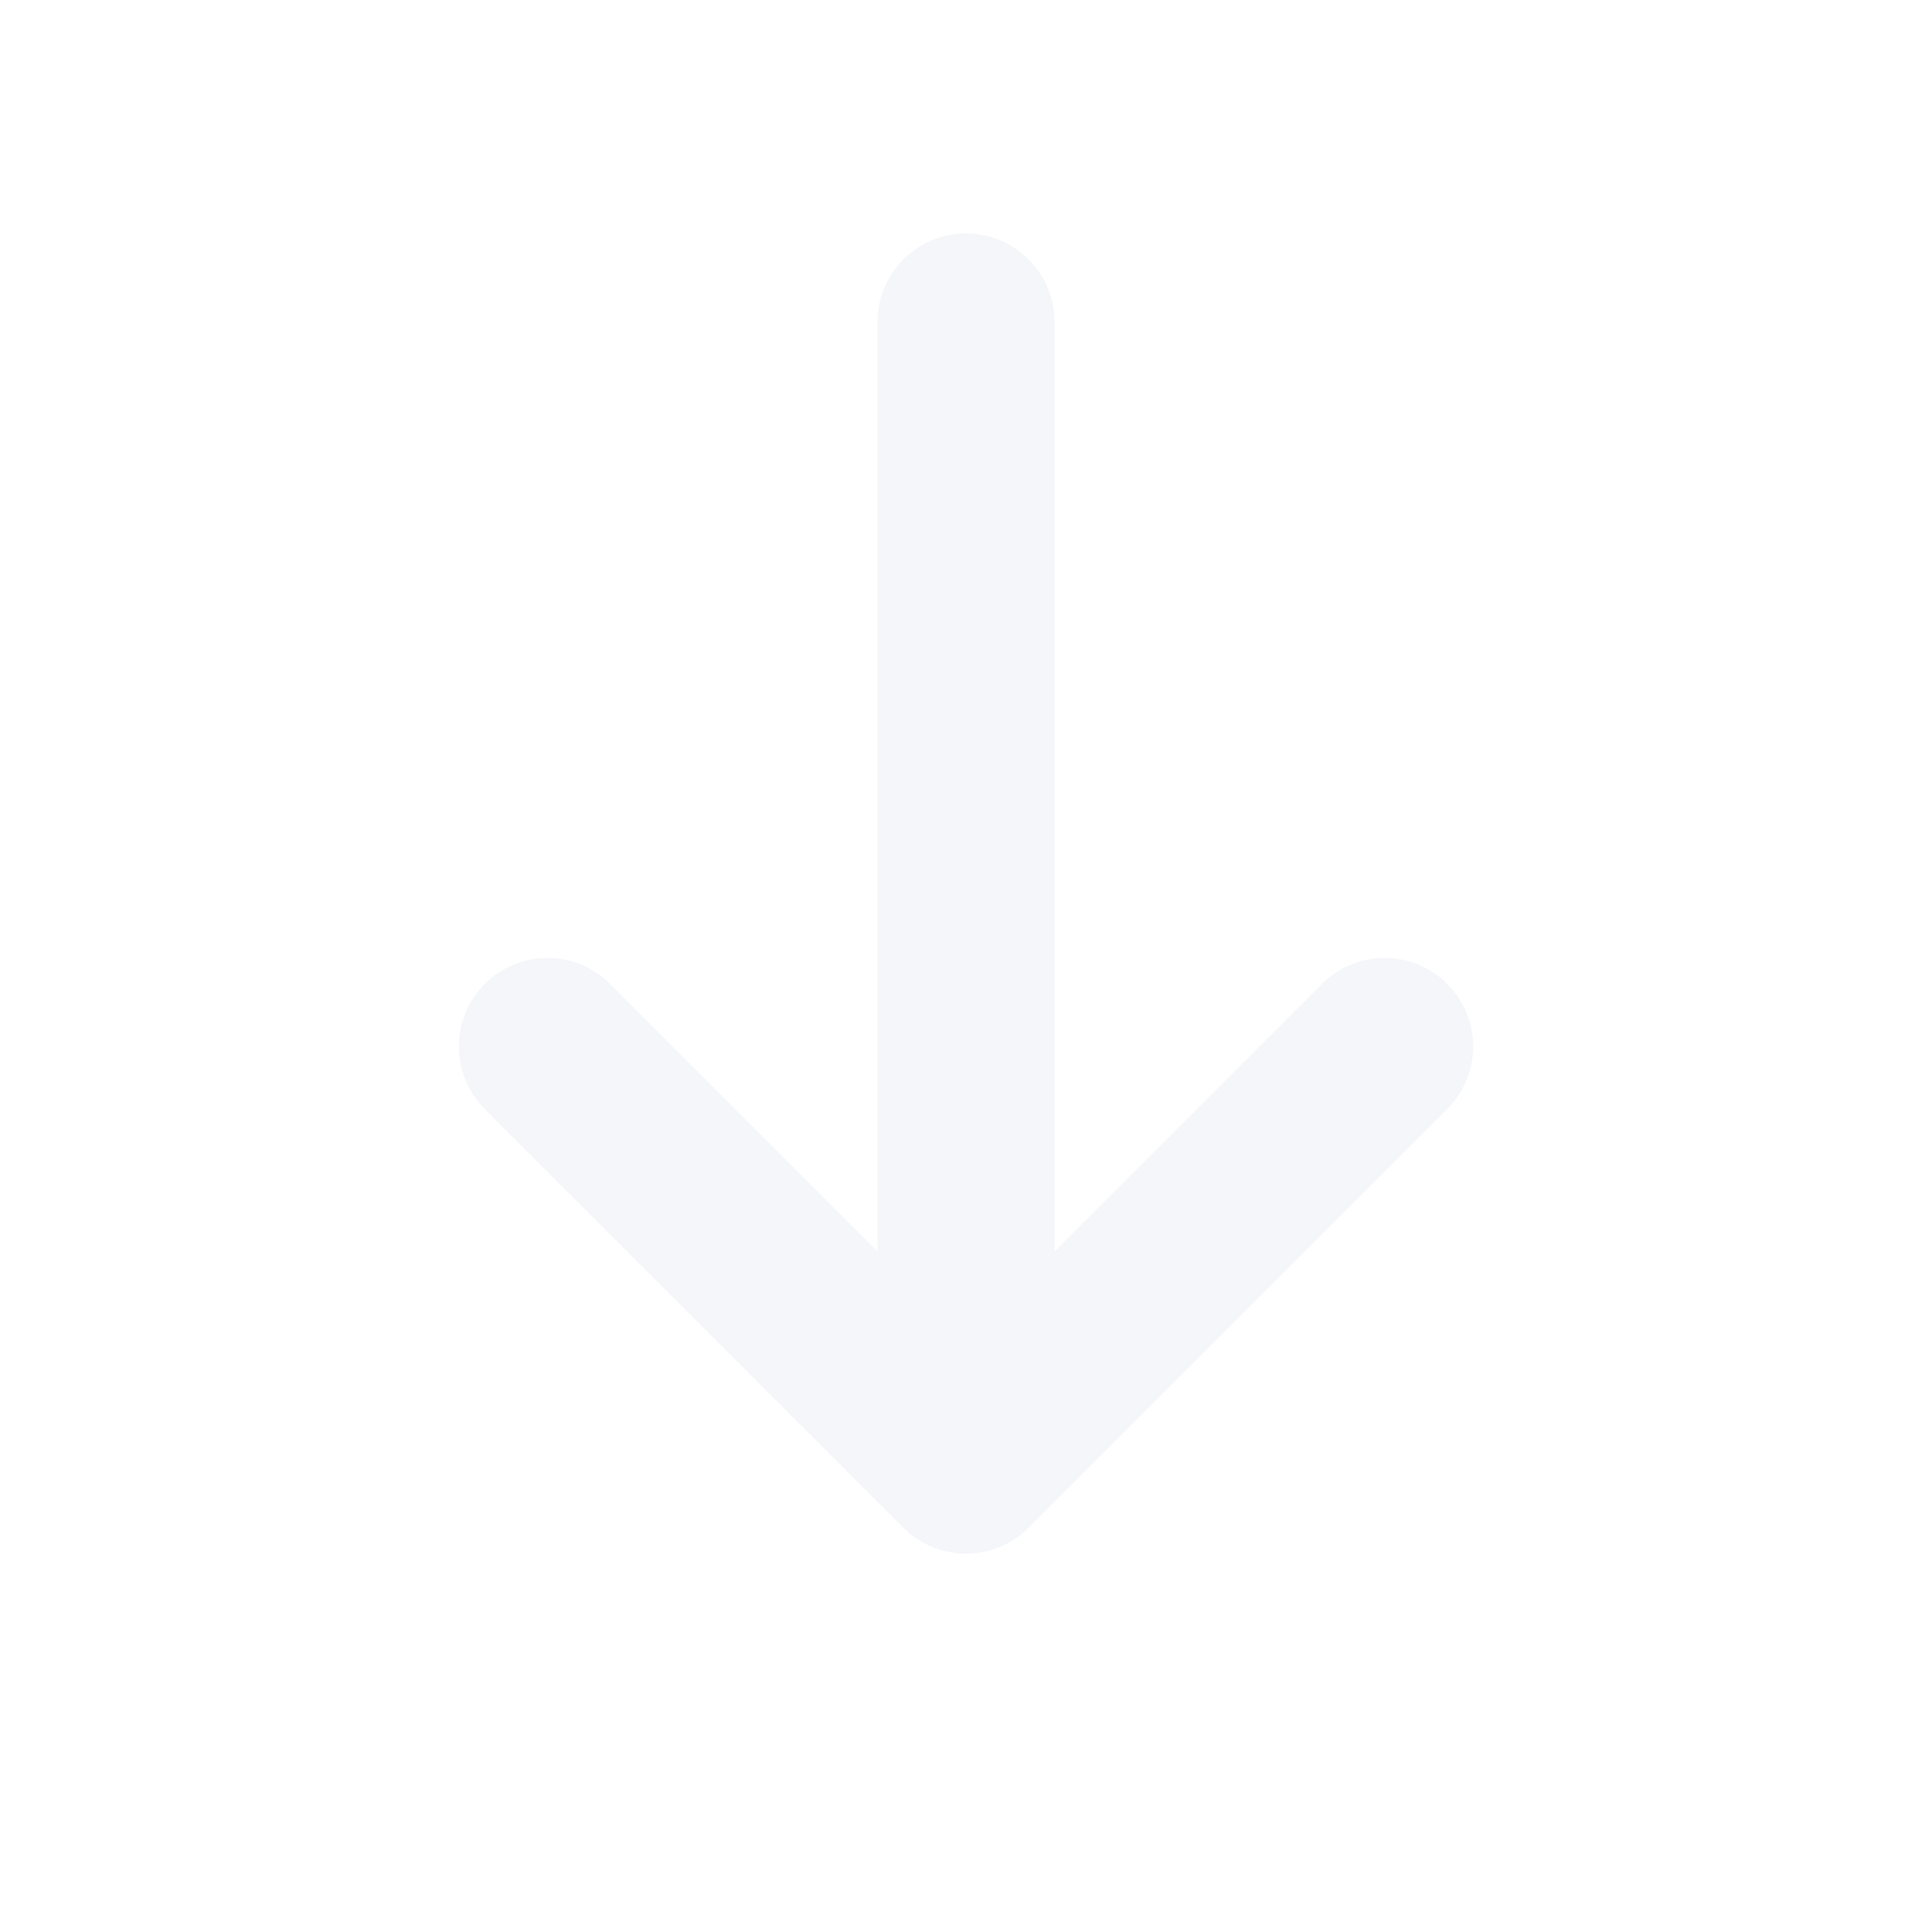
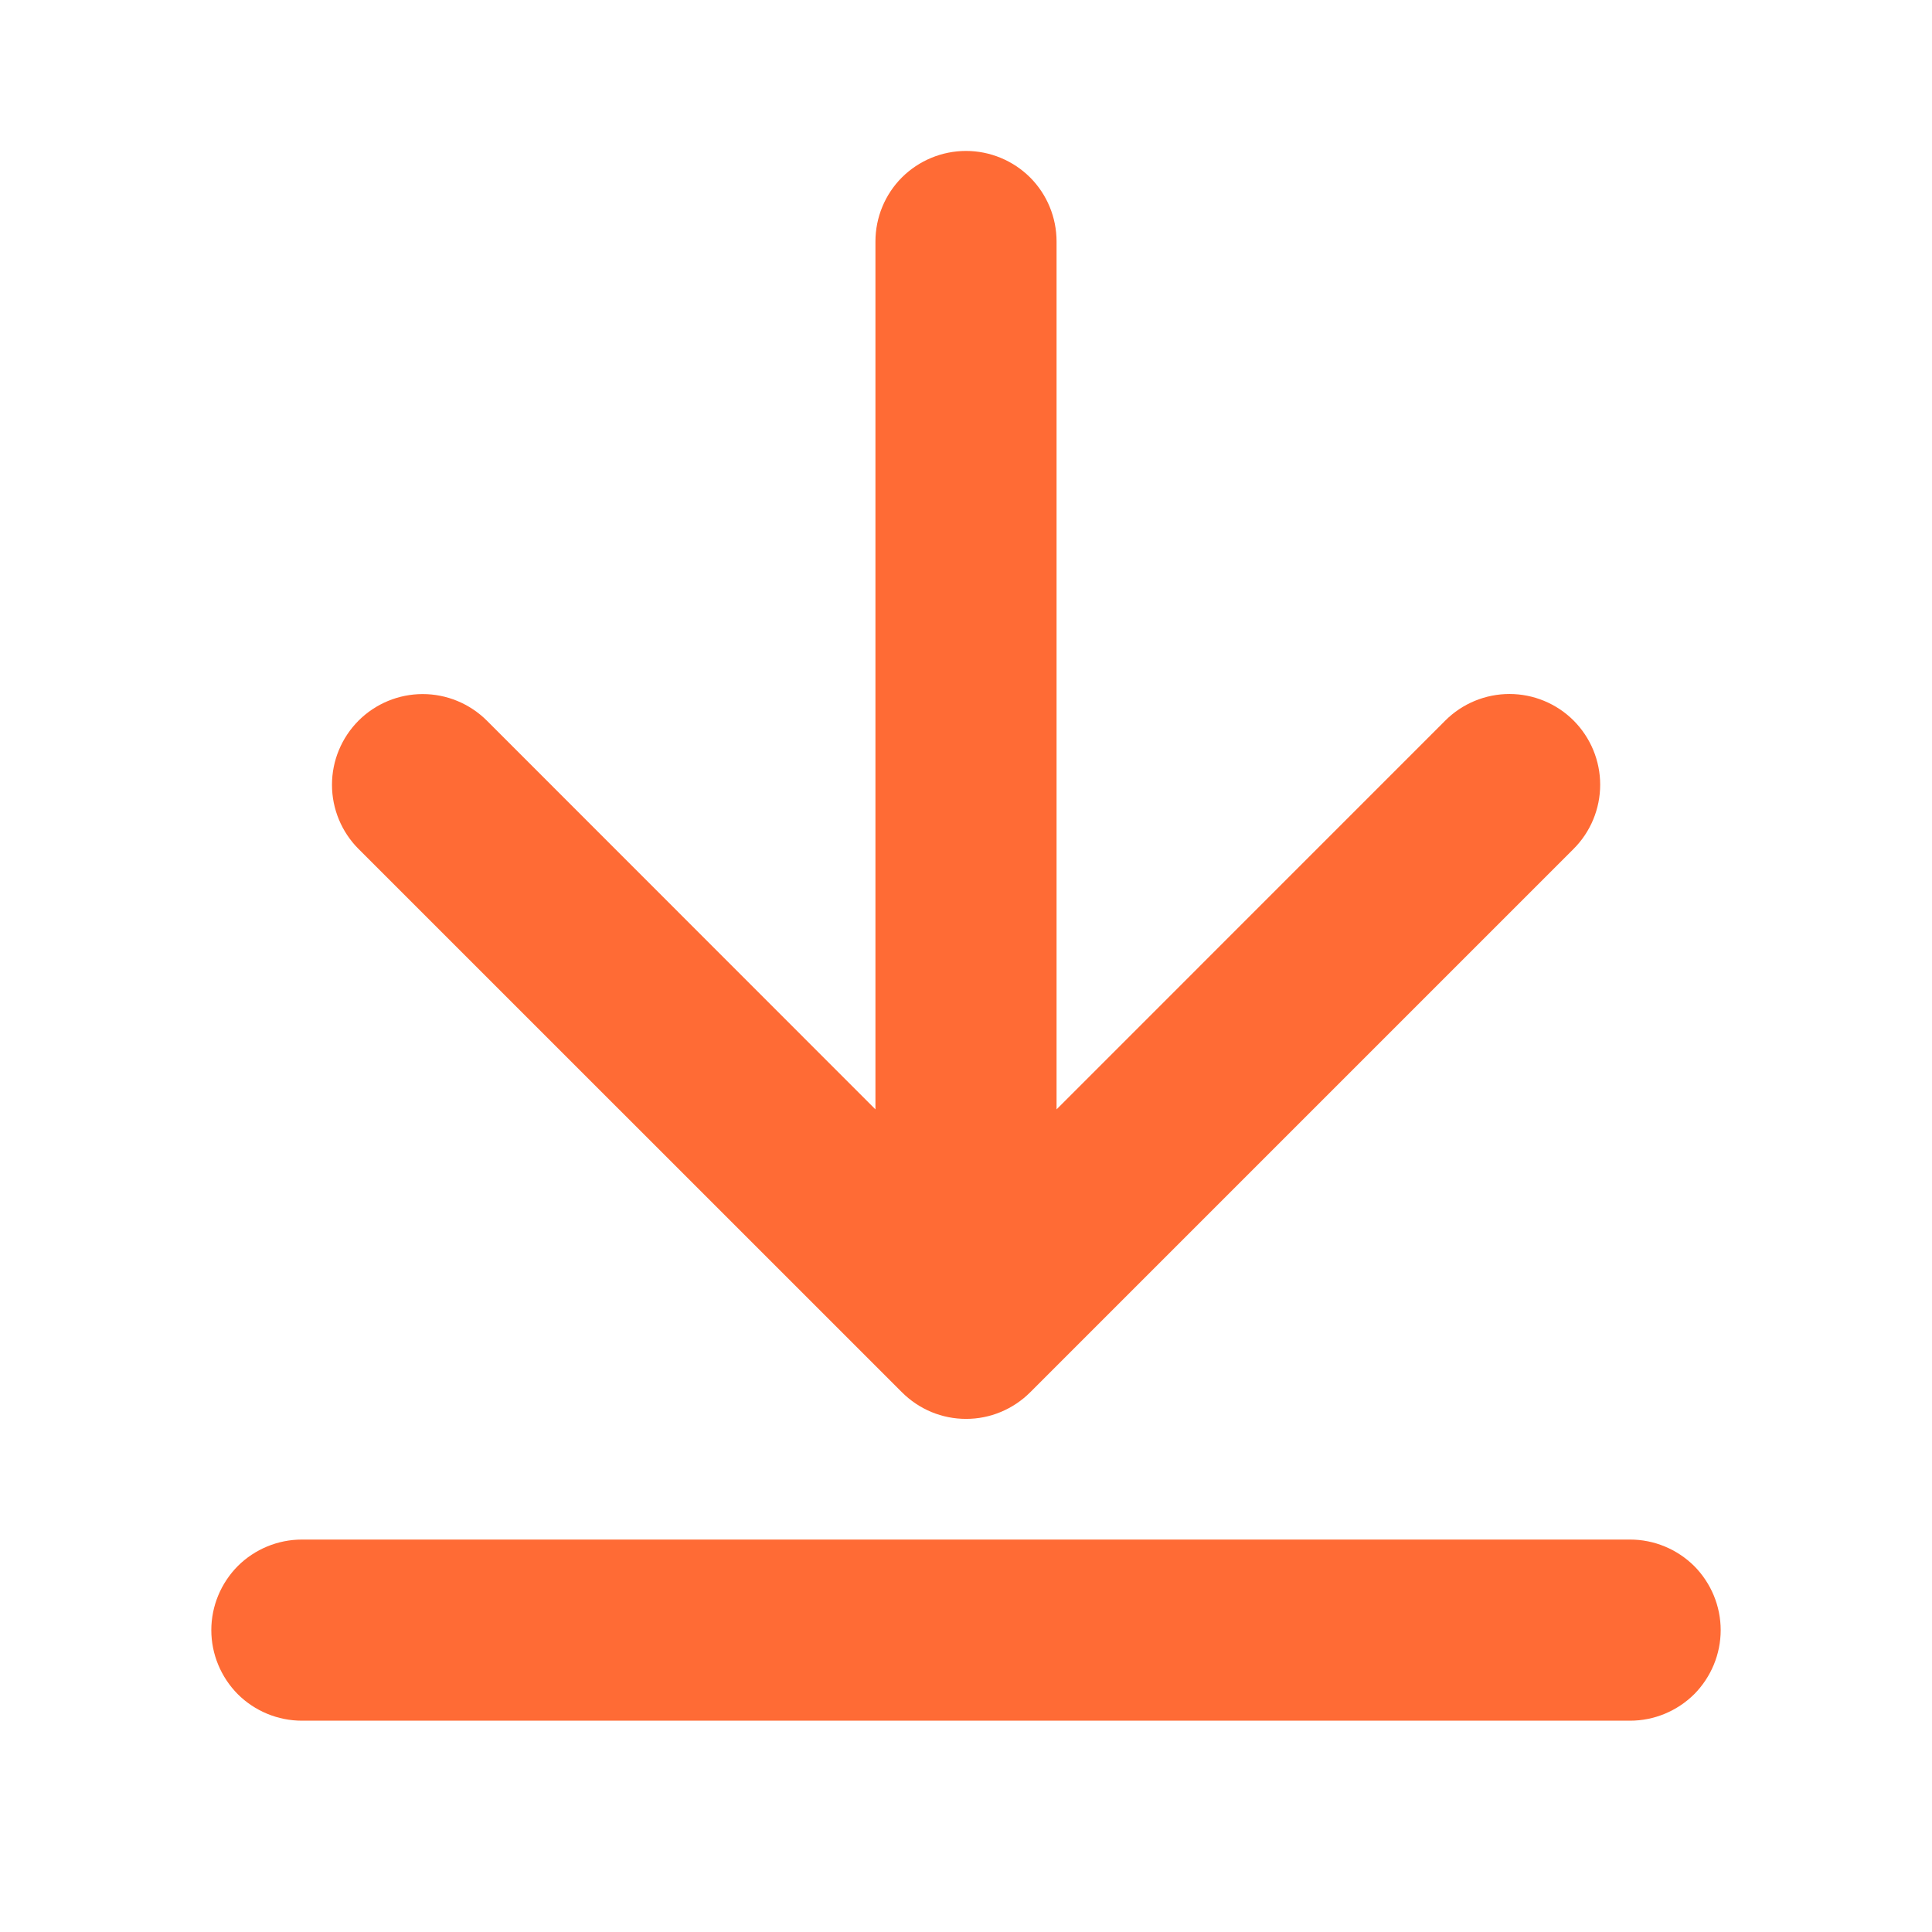
<svg xmlns="http://www.w3.org/2000/svg" width="24" height="24" viewBox="0 0 24 24" fill="none">
-   <path d="M12 4V18" stroke="#F4F6F9" stroke-width="2.2" stroke-linecap="round" stroke-linejoin="round" />
-   <path d="M6.8 13L12 18.2L17.2 13" stroke="#F4F6F9" stroke-width="2.2" stroke-linecap="round" stroke-linejoin="round" />
+   <path d="M4.454 10.546C4.243 10.335 4.124 10.048 4.124 9.749C4.124 9.45 4.243 9.164 4.454 8.952C4.665 8.741 4.952 8.622 5.251 8.622C5.55 8.622 5.836 8.741 6.048 8.952L10.875 13.781V3C10.875 2.702 10.993 2.415 11.204 2.204C11.415 1.994 11.702 1.875 12 1.875C12.298 1.875 12.585 1.994 12.796 2.204C13.007 2.415 13.125 2.702 13.125 3V13.781L17.954 8.951C18.165 8.74 18.452 8.621 18.751 8.621C19.05 8.621 19.337 8.74 19.548 8.951C19.759 9.163 19.878 9.449 19.878 9.748C19.878 10.047 19.759 10.334 19.548 10.545L12.798 17.295C12.693 17.4 12.569 17.483 12.432 17.54C12.296 17.597 12.149 17.626 12.001 17.626C11.853 17.626 11.706 17.597 11.569 17.54C11.433 17.483 11.309 17.4 11.204 17.295L4.454 10.546ZM20.25 19.125H3.75C3.452 19.125 3.165 19.244 2.954 19.454C2.744 19.666 2.625 19.952 2.625 20.25C2.625 20.548 2.744 20.834 2.954 21.046C3.165 21.256 3.452 21.375 3.75 21.375H20.25C20.548 21.375 20.834 21.256 21.046 21.046C21.256 20.834 21.375 20.548 21.375 20.25C21.375 19.952 21.256 19.666 21.046 19.454C20.834 19.244 20.548 19.125 20.25 19.125Z" fill="#FF6B35" />
</svg>
